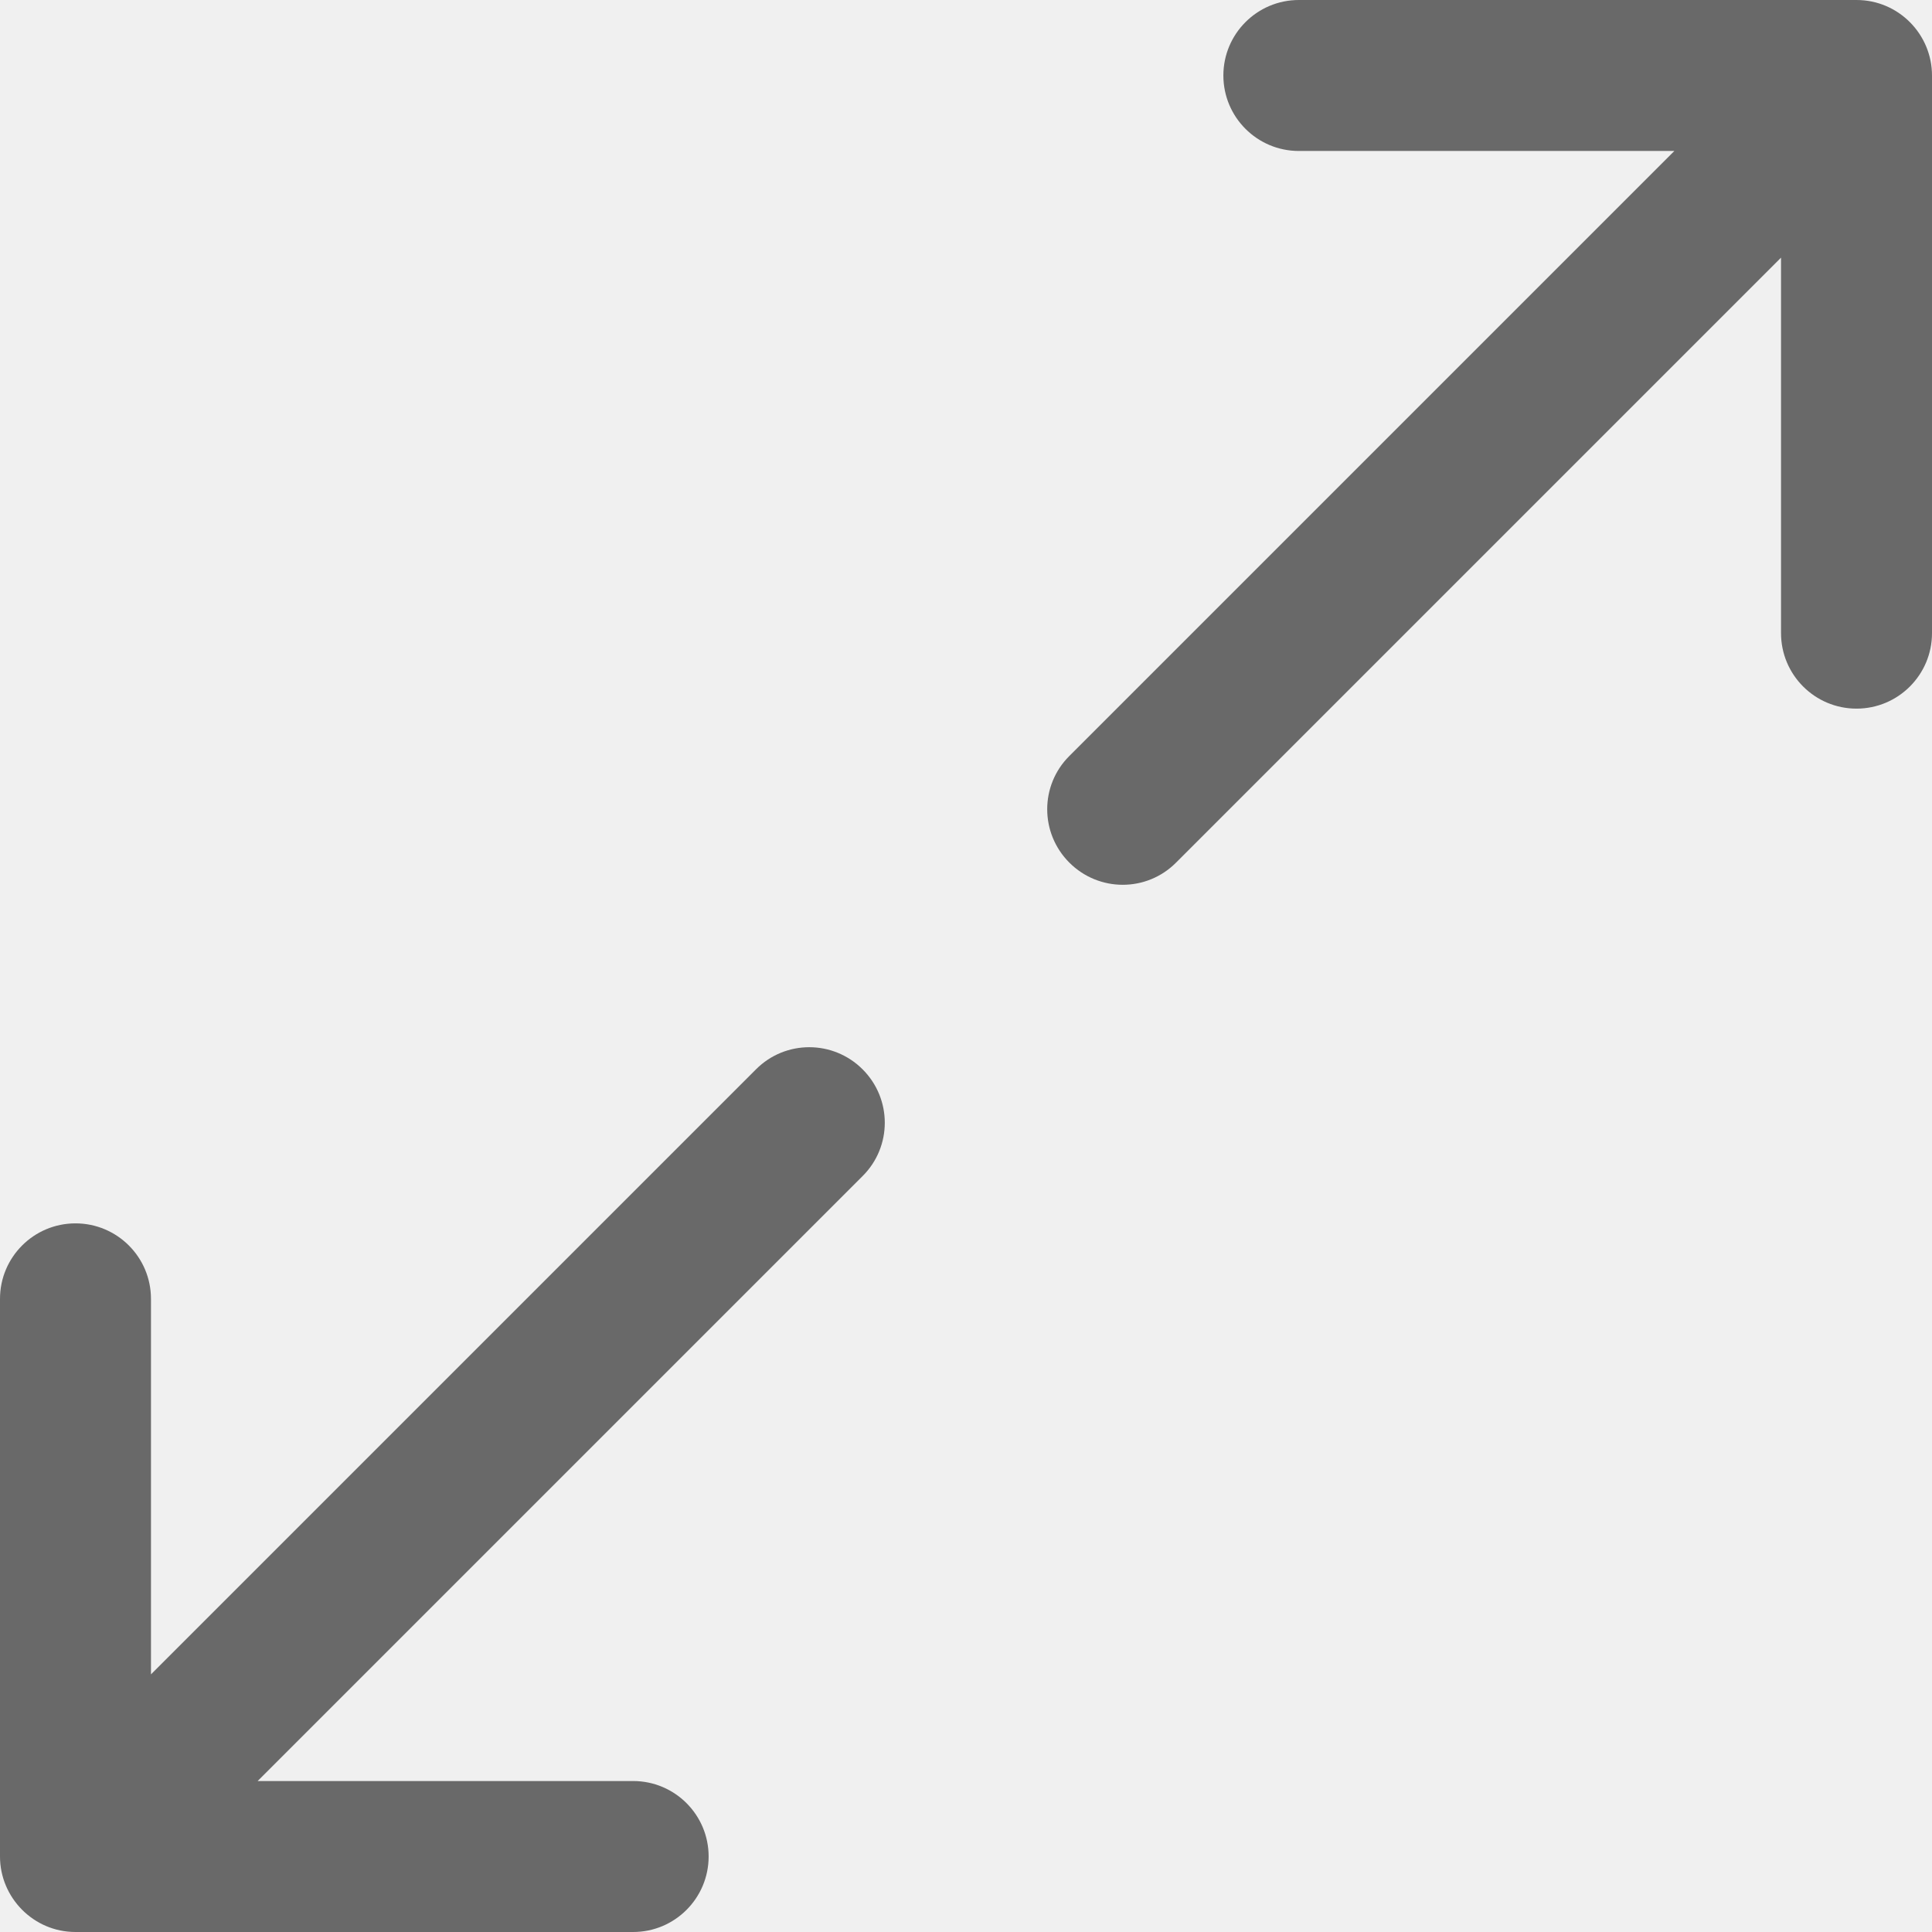
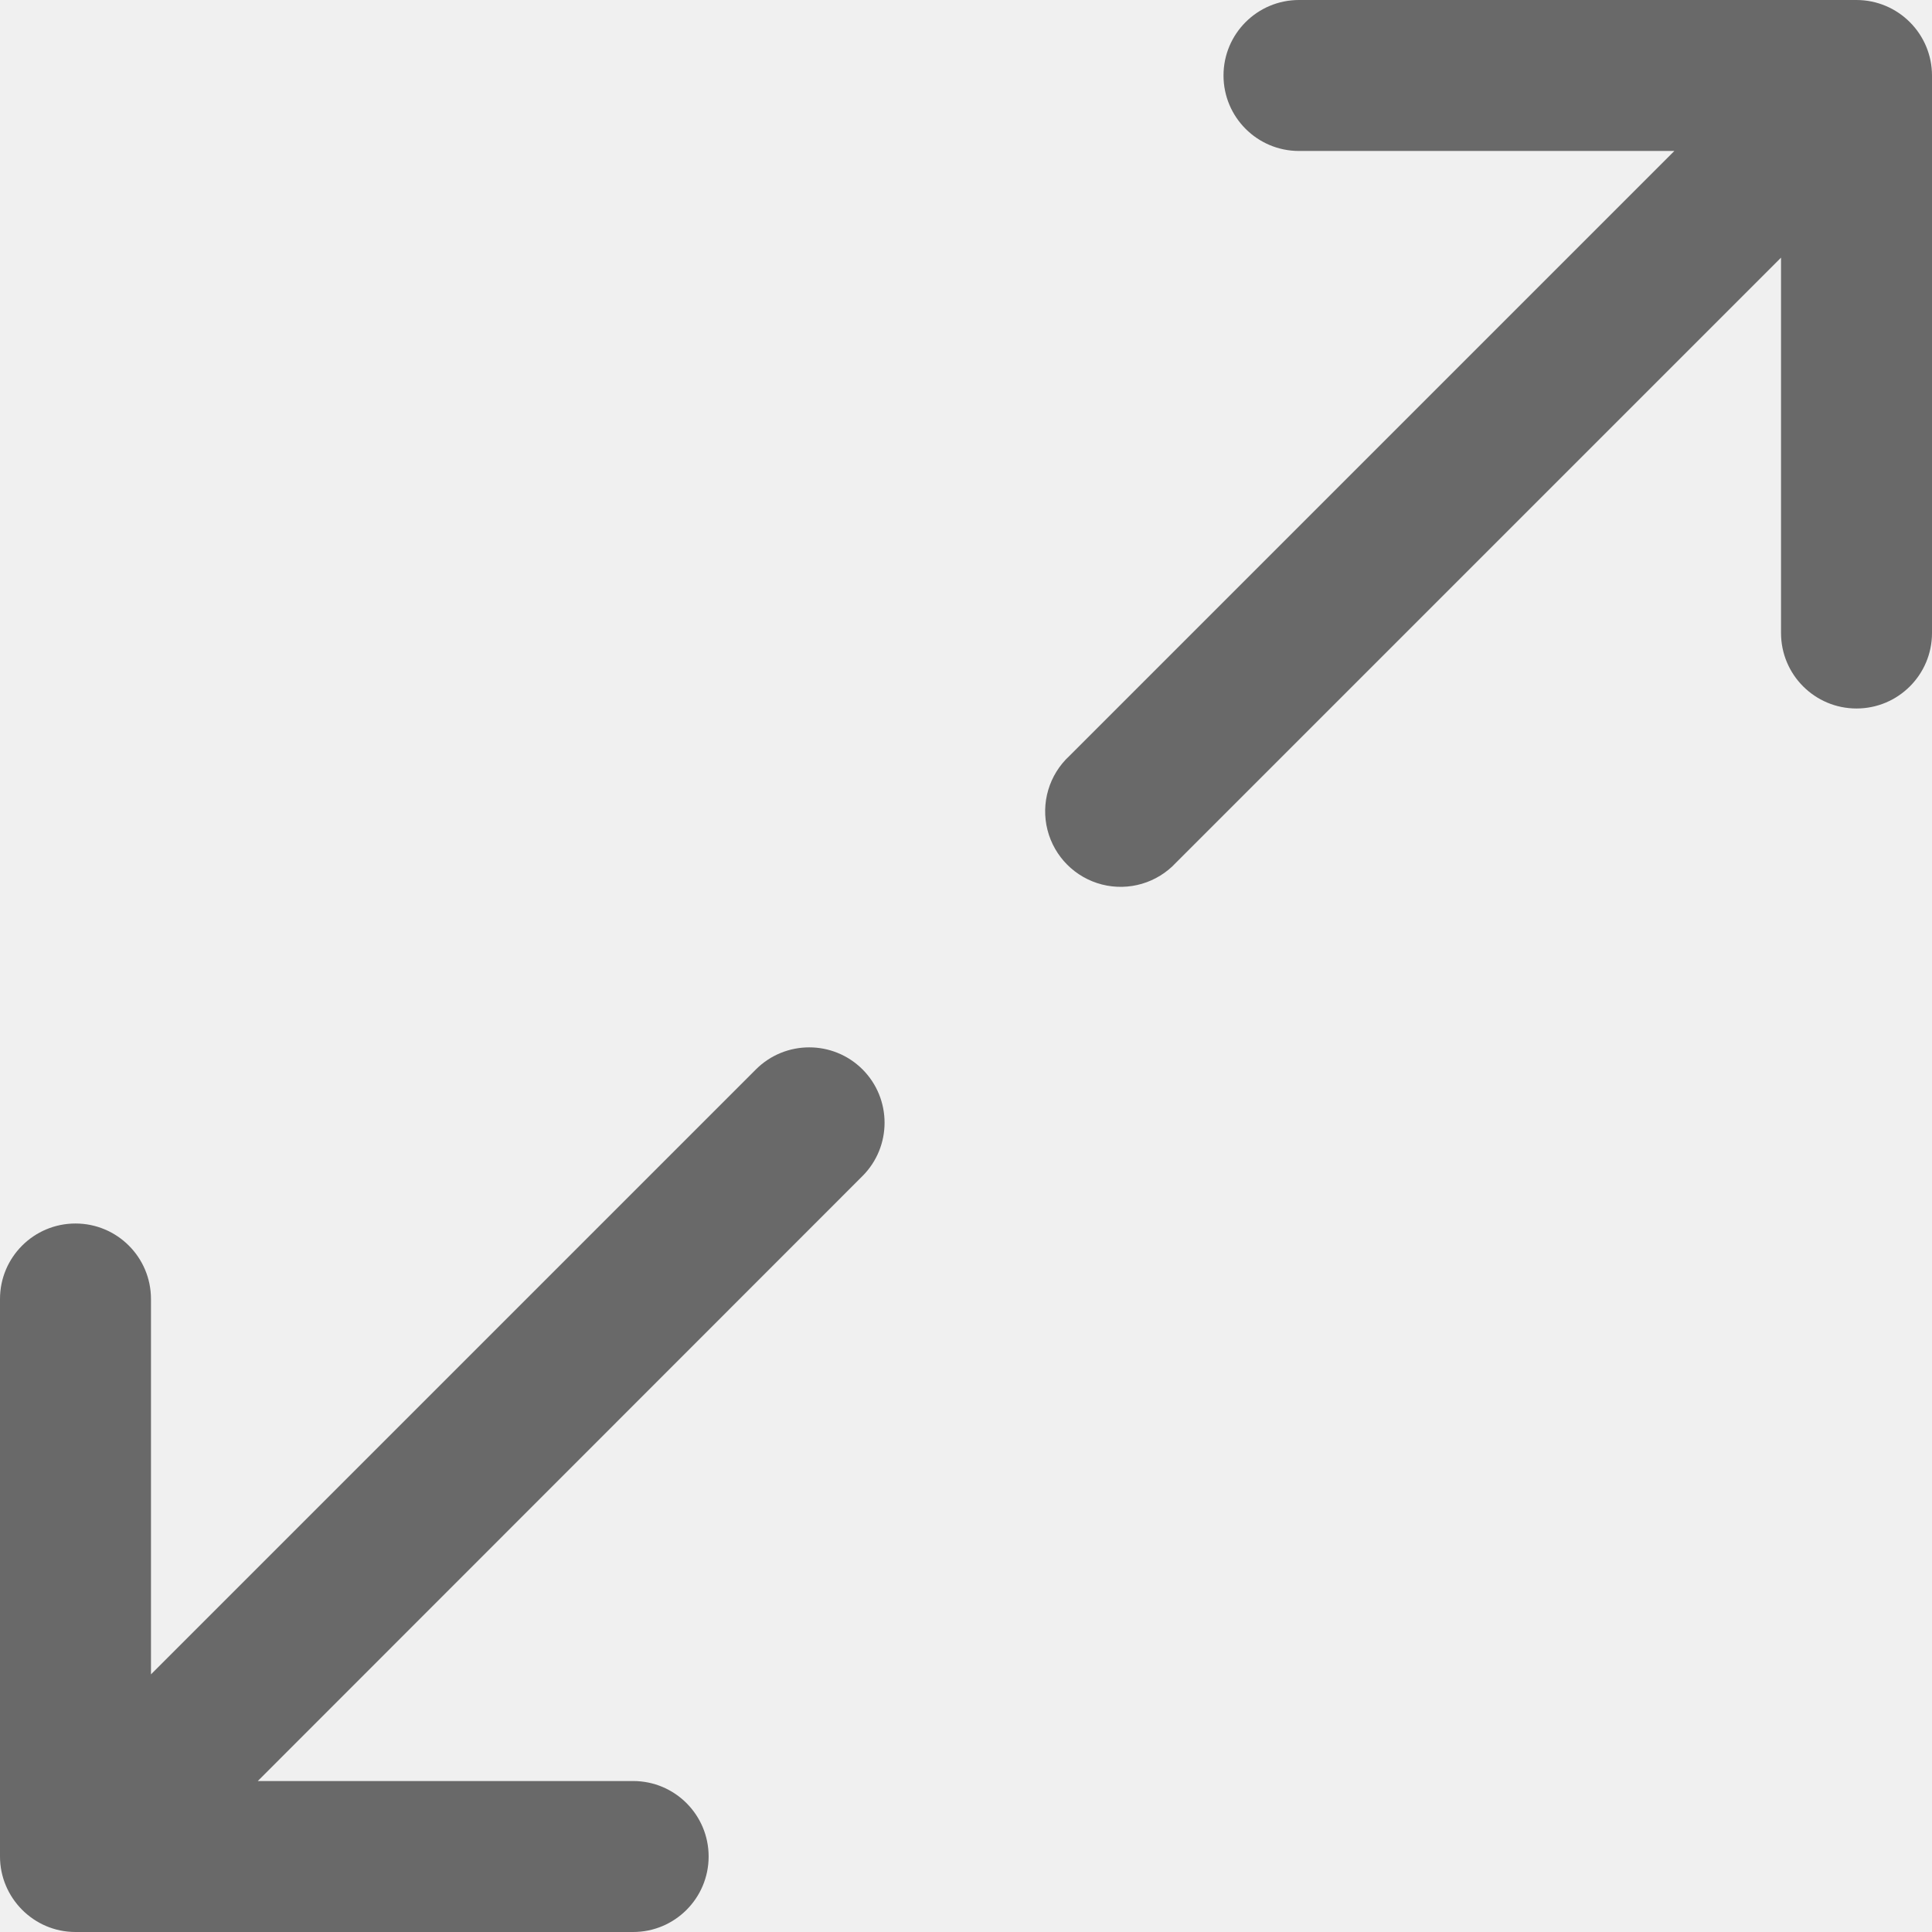
- <svg xmlns="http://www.w3.org/2000/svg" width="14" height="14" viewBox="0 0 14 14" fill="none">
-   <g clip-path="url(#clip0)">
-     <path d="M13.453 0H9.412C9.11 0 8.865 0.245 8.865 0.547C8.865 0.849 9.11 1.094 9.412 1.094H12.133L7.749 5.478C7.535 5.691 7.535 6.037 7.749 6.251C7.963 6.465 8.309 6.465 8.522 6.251L12.906 1.867V4.588C12.906 4.89 13.151 5.135 13.453 5.135C13.755 5.135 14 4.89 14 4.588V0.547C14 0.249 13.758 0 13.453 0Z" fill="#696969" />
-     <path d="M6.251 7.749C6.037 7.535 5.691 7.535 5.478 7.749L1.094 12.133V9.412C1.094 9.11 0.849 8.865 0.547 8.865C0.245 8.865 0 9.11 0 9.412V13.453C0 13.75 0.242 14 0.547 14H4.588C4.89 14 5.135 13.755 5.135 13.453C5.135 13.151 4.89 12.906 4.588 12.906H1.867L6.251 8.522C6.465 8.309 6.465 7.963 6.251 7.749Z" fill="#696969" />
+ <svg xmlns="http://www.w3.org/2000/svg" width="14" height="14" fill="none">
+   <g fill="#696969" clip-path="url(#a)">
+     <path d="M13.453 0h-4.04a.547.547 0 1 0 0 1.094h2.72L7.749 5.478a.547.547 0 1 0 .773.773l4.384-4.384v2.72a.547.547 0 0 0 1.094 0V.548A.548.548 0 0 0 13.453 0ZM6.25 7.749a.547.547 0 0 0-.772 0l-4.384 4.384v-2.72a.547.547 0 1 0-1.094 0v4.04c0 .297.242.547.547.547h4.041a.547.547 0 1 0 0-1.094h-2.72L6.25 8.522a.547.547 0 0 0 0-.773Z" />
  </g>
  <defs>
-     <clipPath id="clip0">
-       <rect width="14" height="14" fill="white" />
+     <clipPath id="a">
+       <path fill="#fff" d="M0 0h14v14H0z" />
    </clipPath>
  </defs>
</svg>
